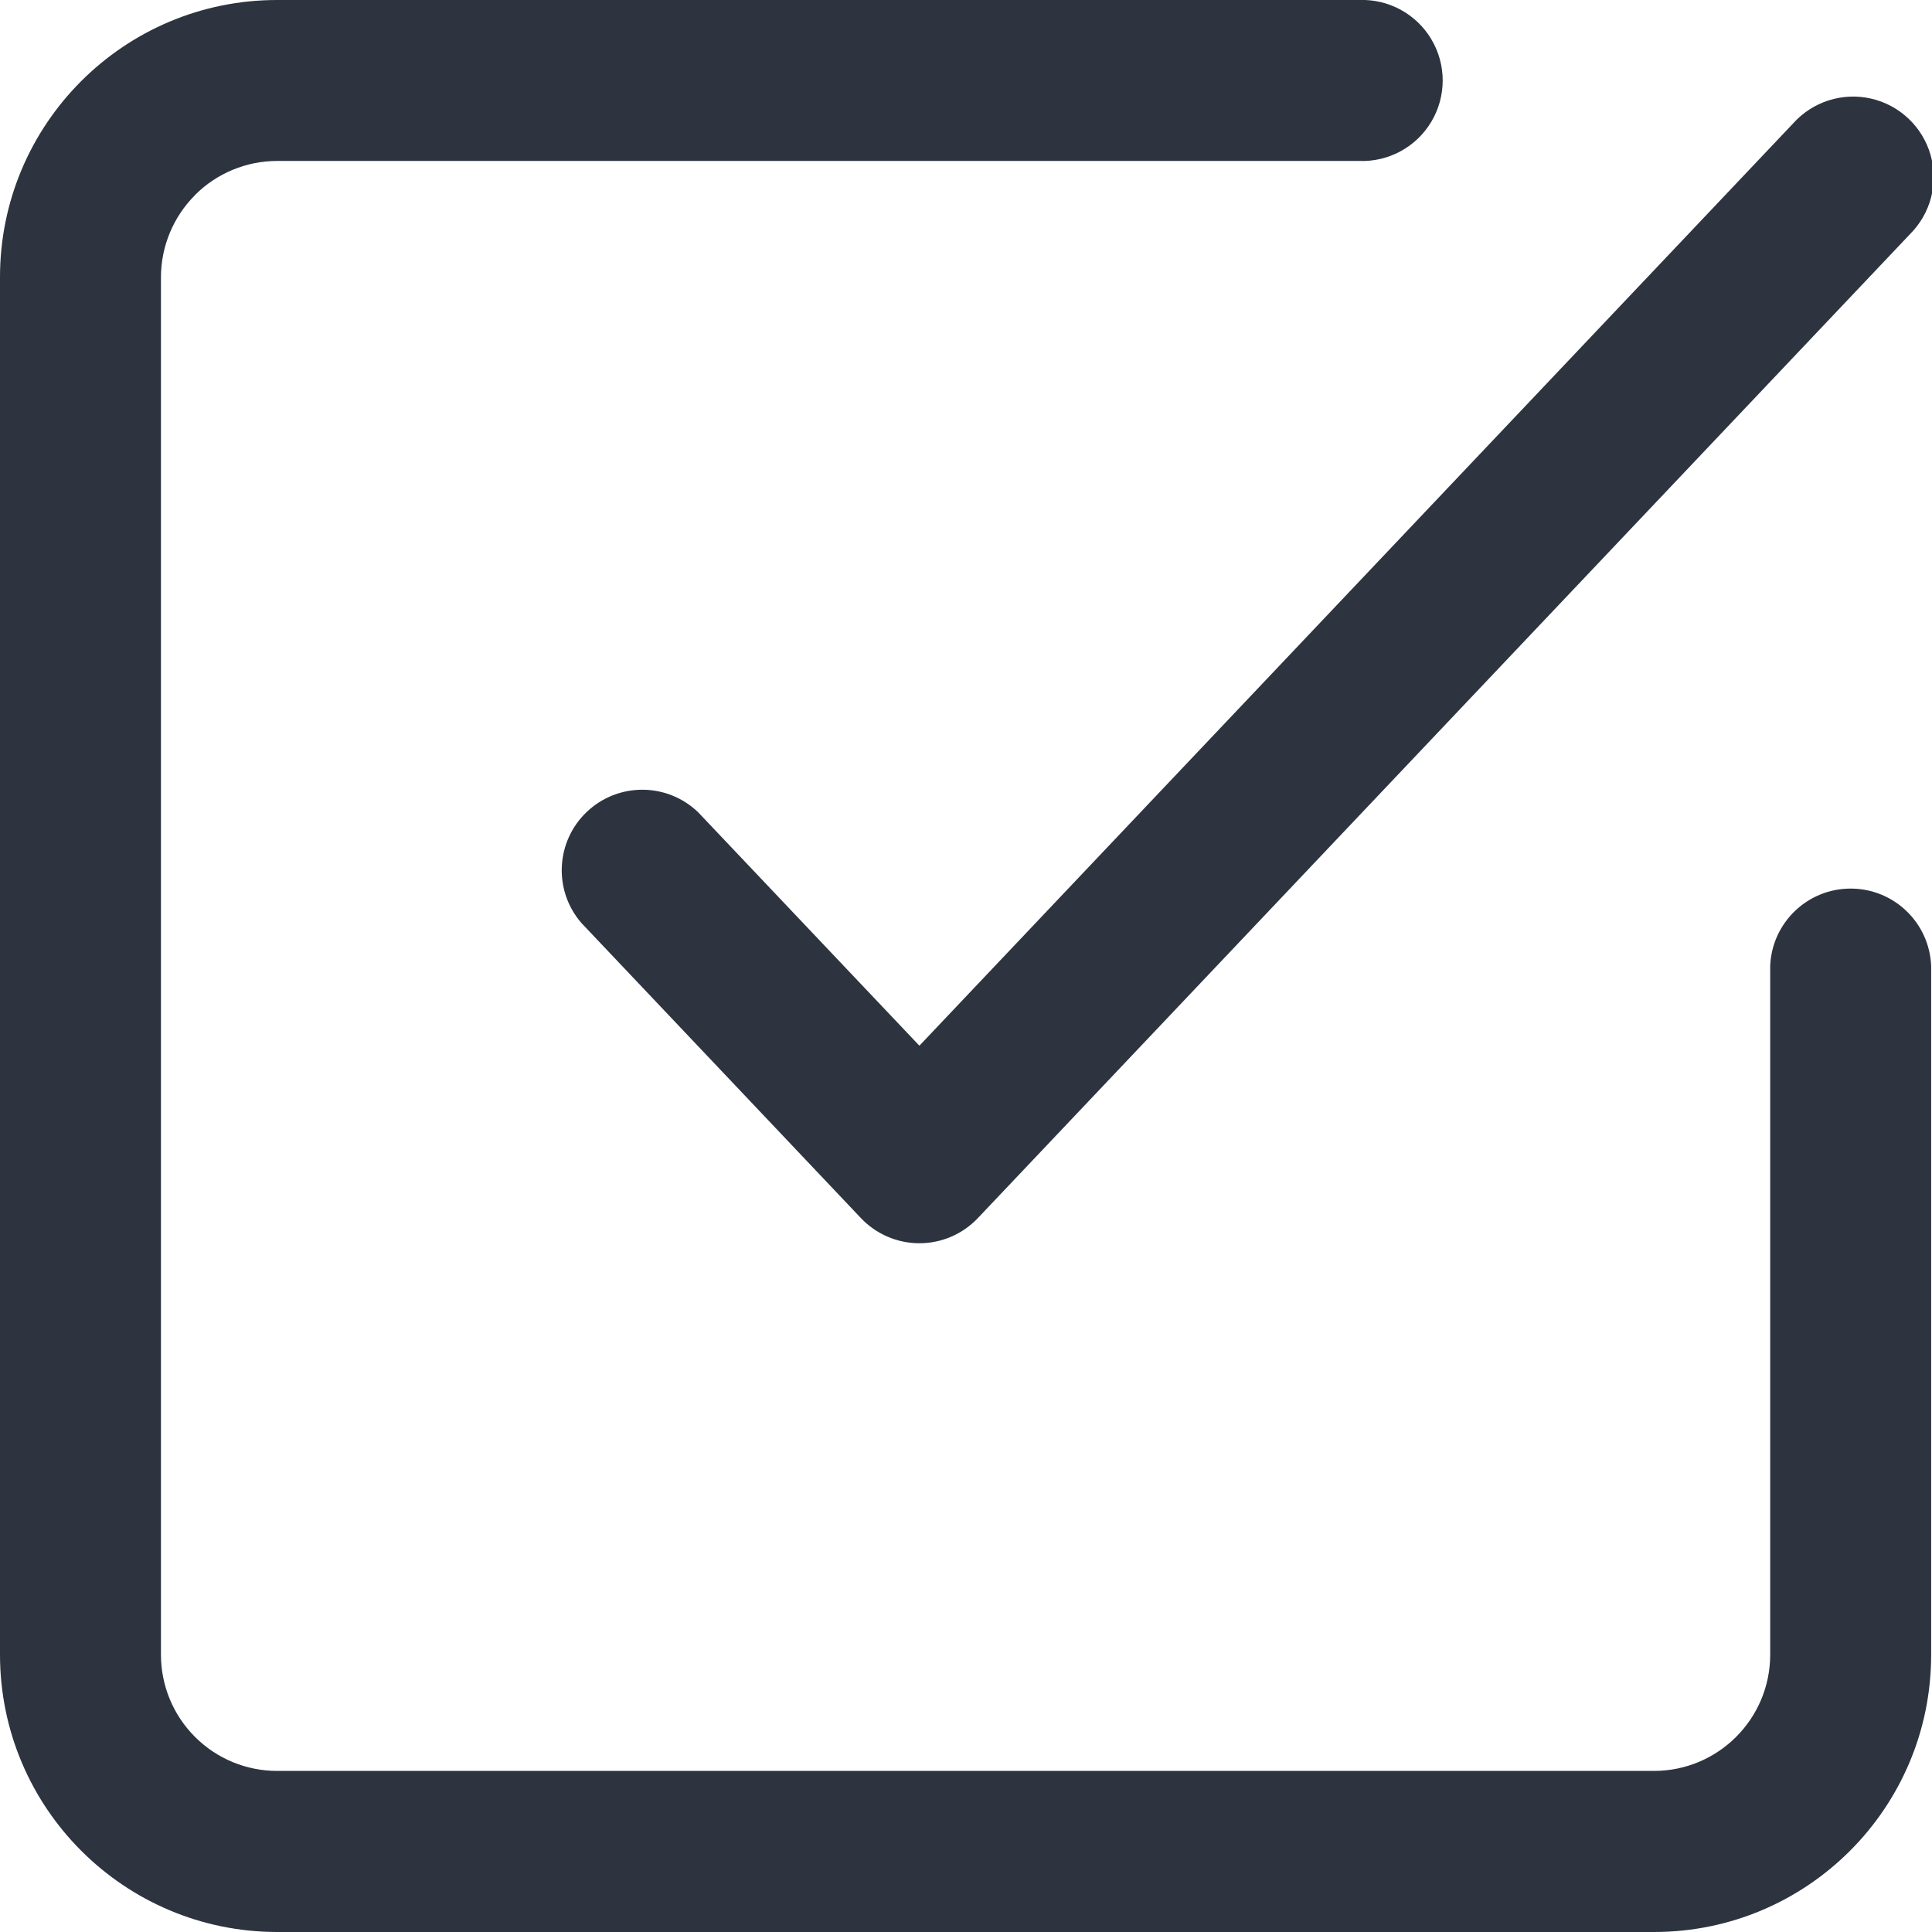
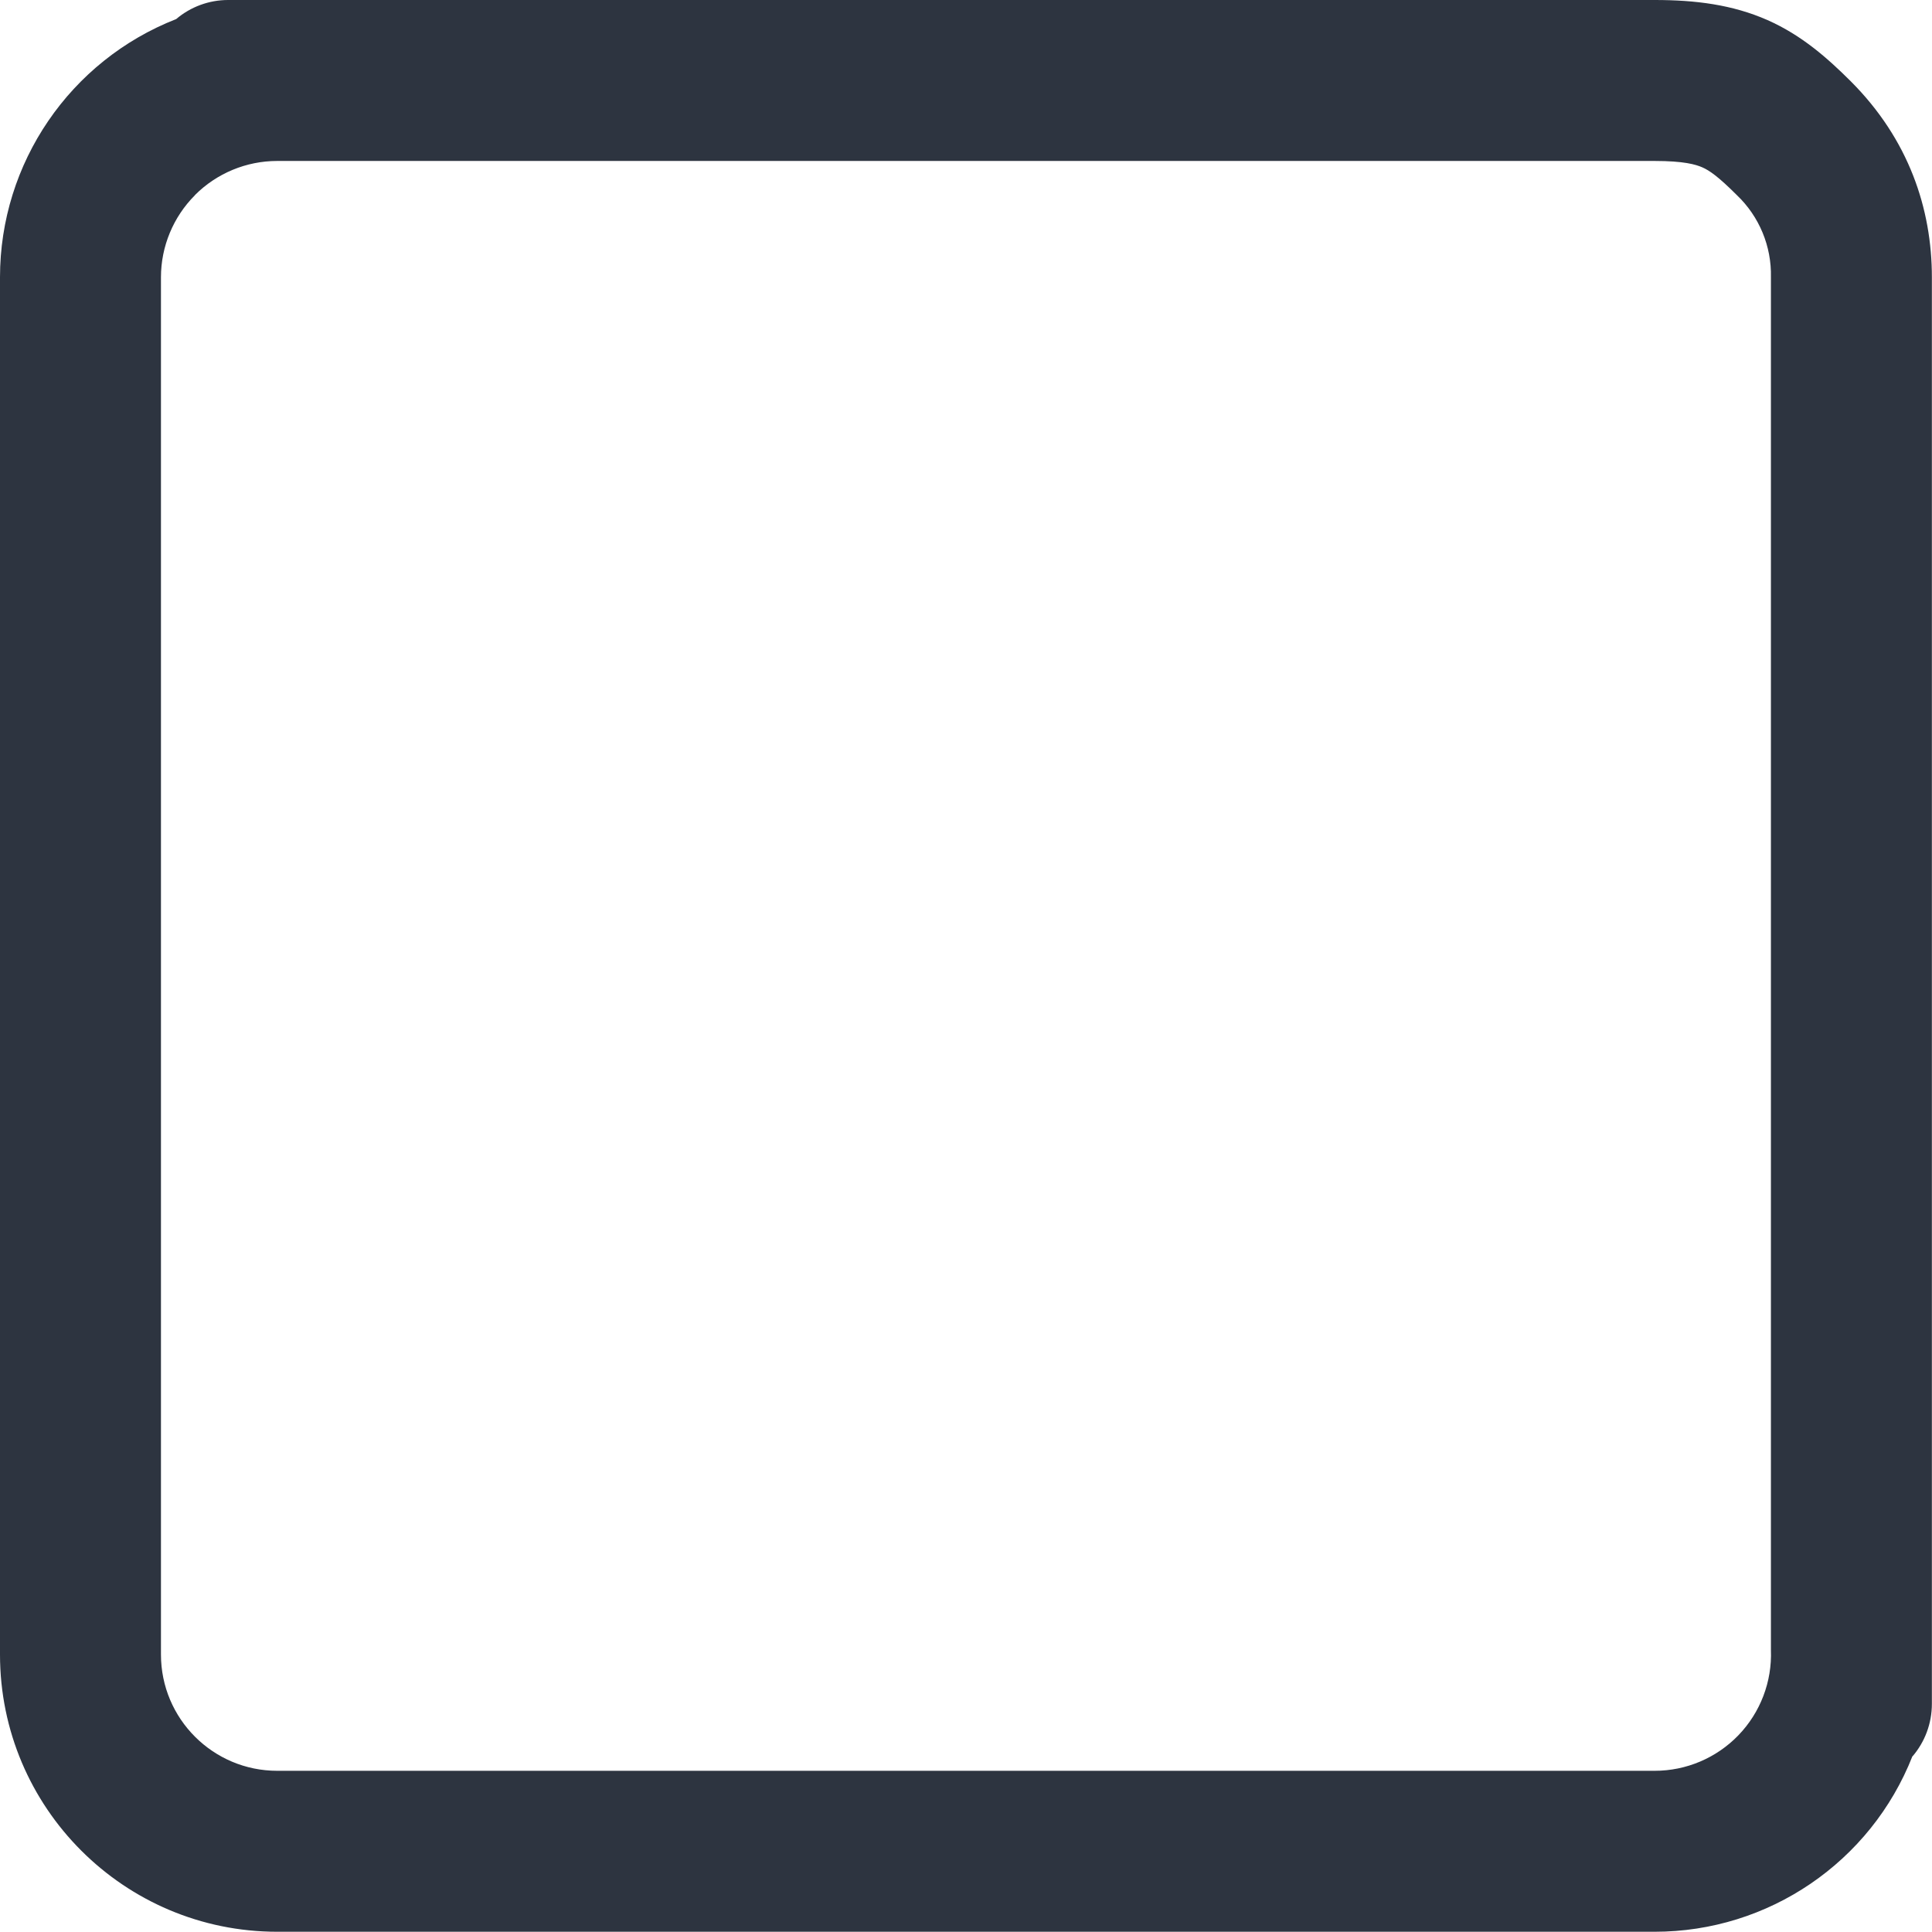
<svg xmlns="http://www.w3.org/2000/svg" width="16" height="16" fill="none" viewBox="0 0 16 16">
-   <path fill="#2D3440" fill-rule="evenodd" d="M1.615 1.615a.962.962 0 0 1 .68-.282h8.96a.667.667 0 1 0 0-1.333h-8.96A2.295 2.295 0 0 0 0 2.296v11.407A2.297 2.297 0 0 0 2.296 16h11.402a2.295 2.295 0 0 0 2.295-2.296V8a.667.667 0 0 0-1.333 0v5.703a.963.963 0 0 1-.962.963H2.296a.962.962 0 0 1-.963-.963V2.296c0-.255.102-.5.282-.68Zm14.202.325a.667.667 0 1 0-.968-.917L7.614 8.66 5.782 6.727a.667.667 0 0 0-.967.917l2.315 2.444a.667.667 0 0 0 .968 0l7.719-8.148Z" clip-rule="evenodd" />
+   <path fill="#2D3440" fill-rule="evenodd" d="M1.615 1.615a.963.963 0 0 1 .68-.282h11.408c.242 0 .34.029.395.053.057.025.13.074.286.23a.91.91 0 0 1 .282.68v11.369a.963.963 0 0 1-.964 1H2.296a.963.963 0 0 1-.963-.963V2.296c0-.255.102-.5.282-.68Zm14.223 12.929a2.294 2.294 0 0 1-2.136 1.454H2.296A2.296 2.296 0 0 1 0 13.702V2.296A2.296 2.296 0 0 1 1.459.158.664.664 0 0 1 1.889 0h11.814c.337 0 .643.038.934.166.287.127.5.318.69.507.481.481.672 1.057.672 1.623V14.11c0 .166-.06.318-.16.435Z" clip-rule="evenodd" />
</svg>
